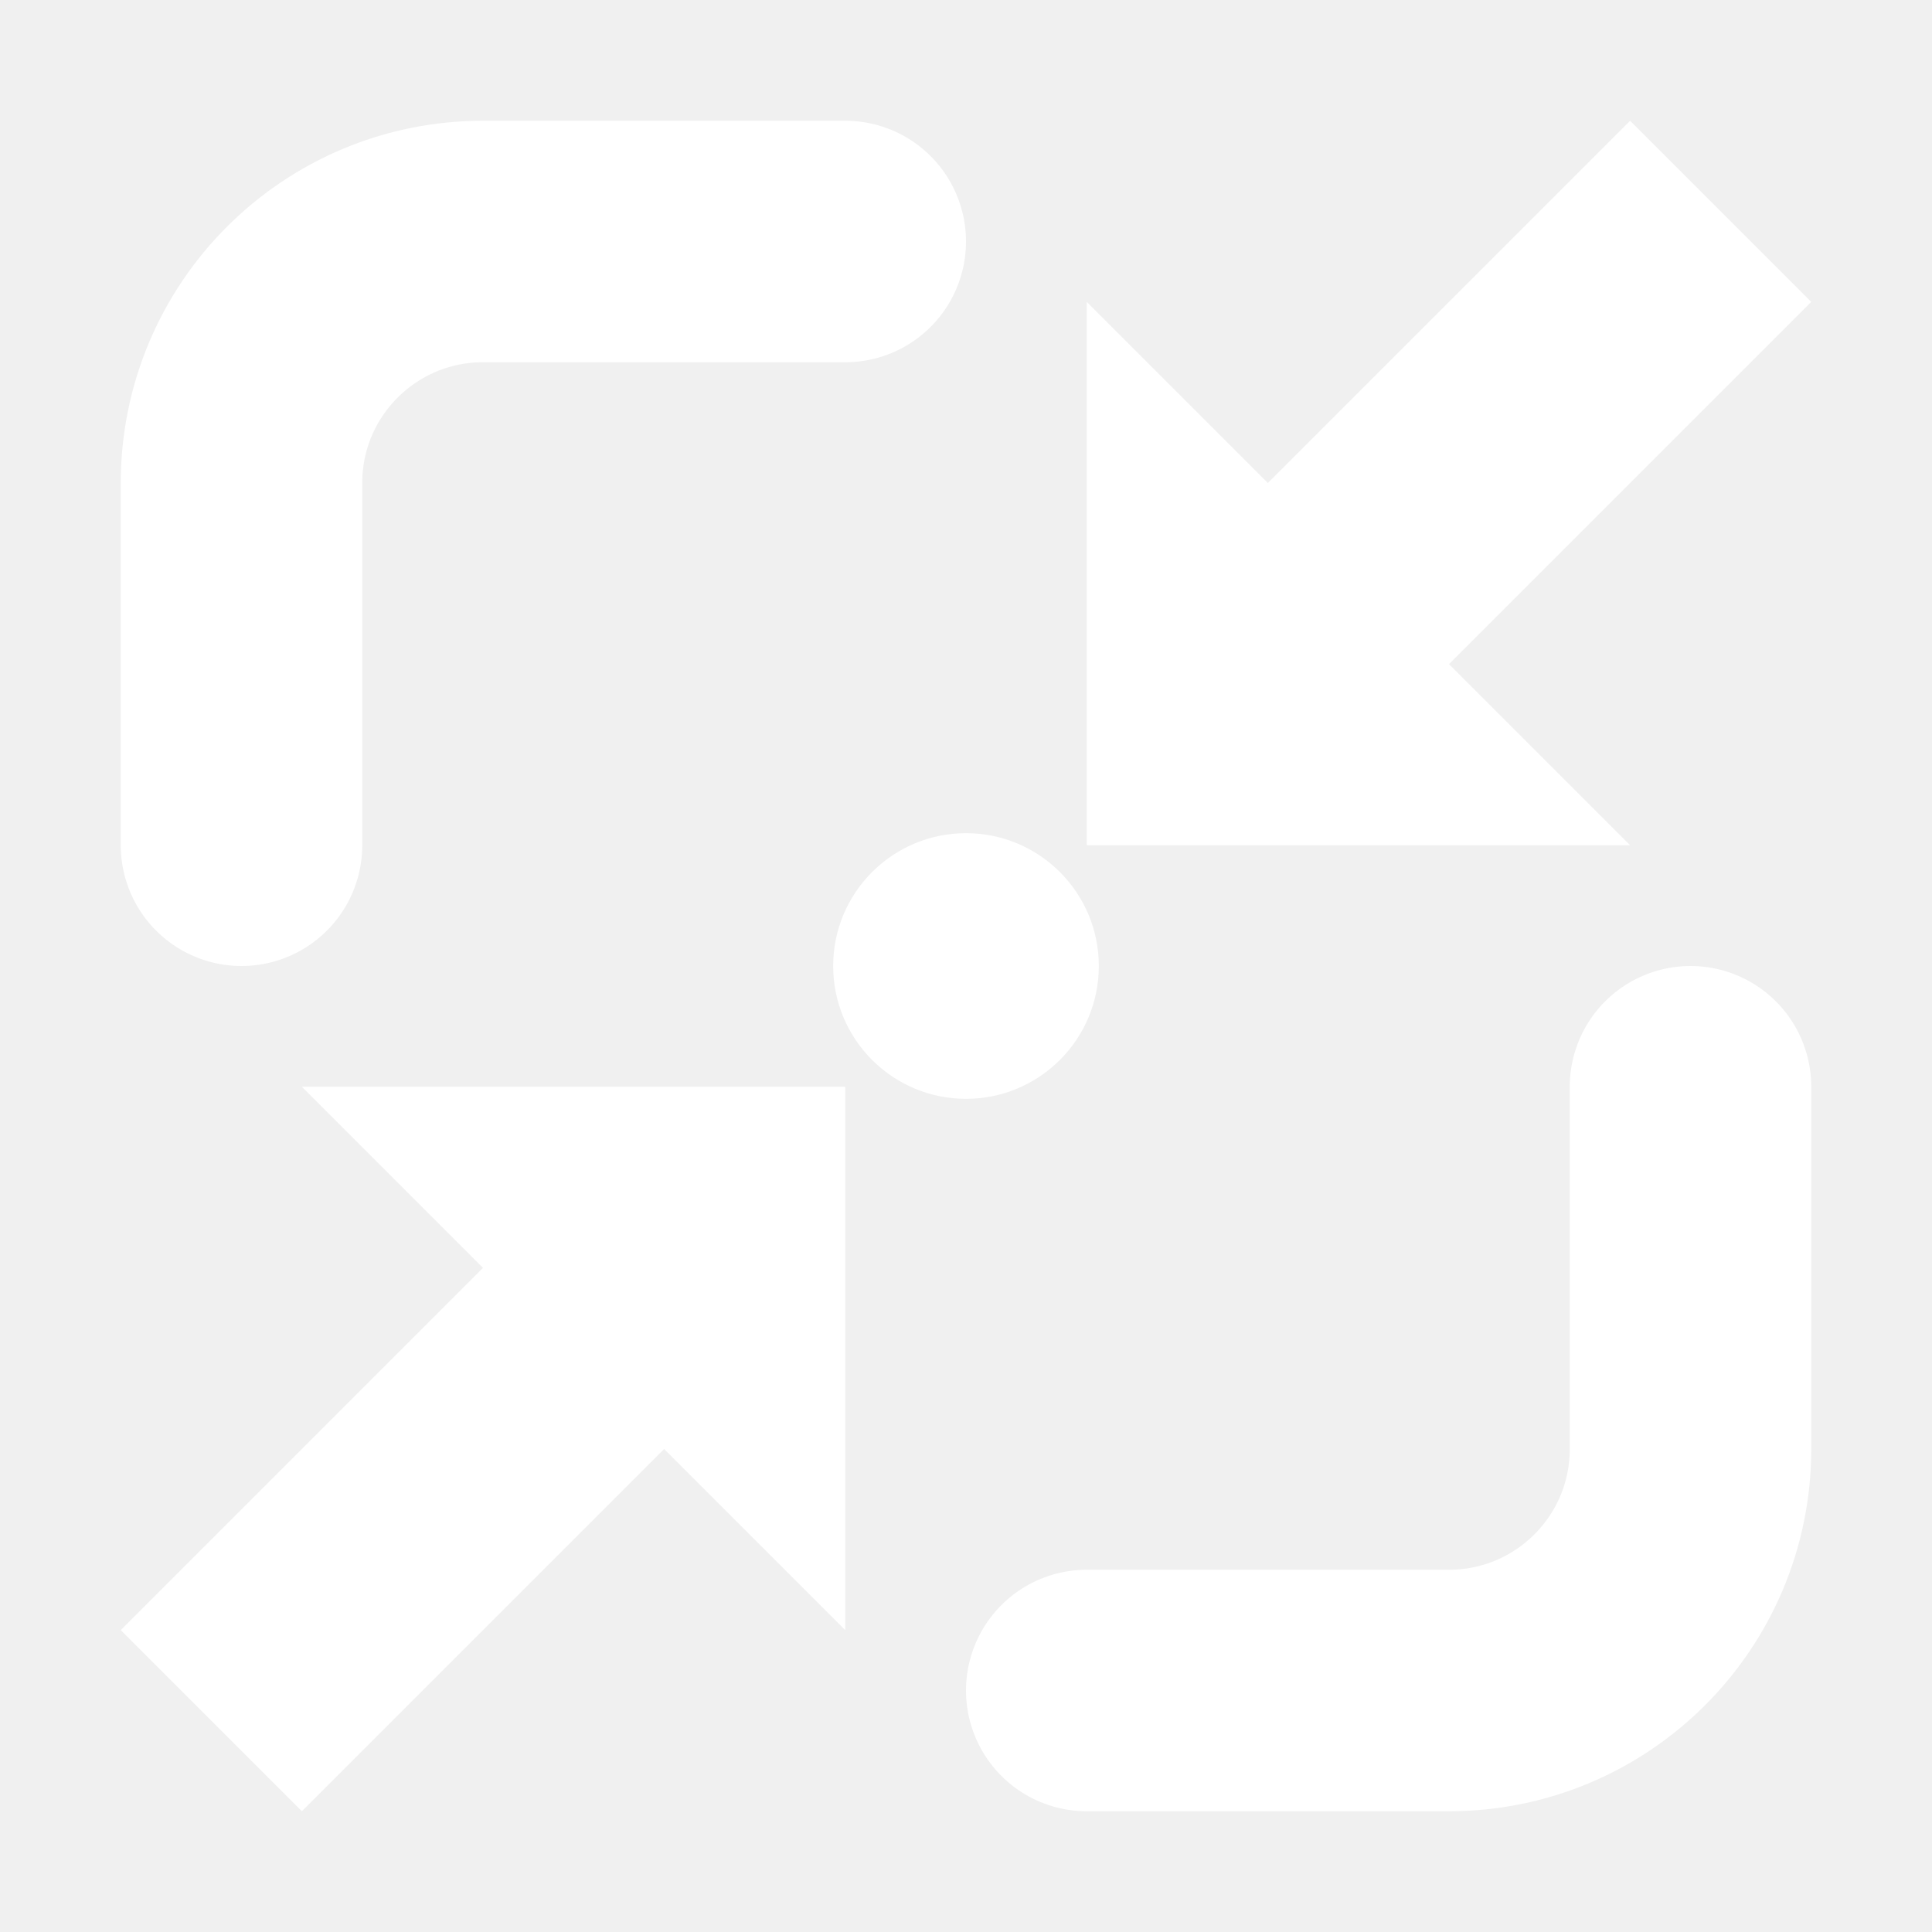
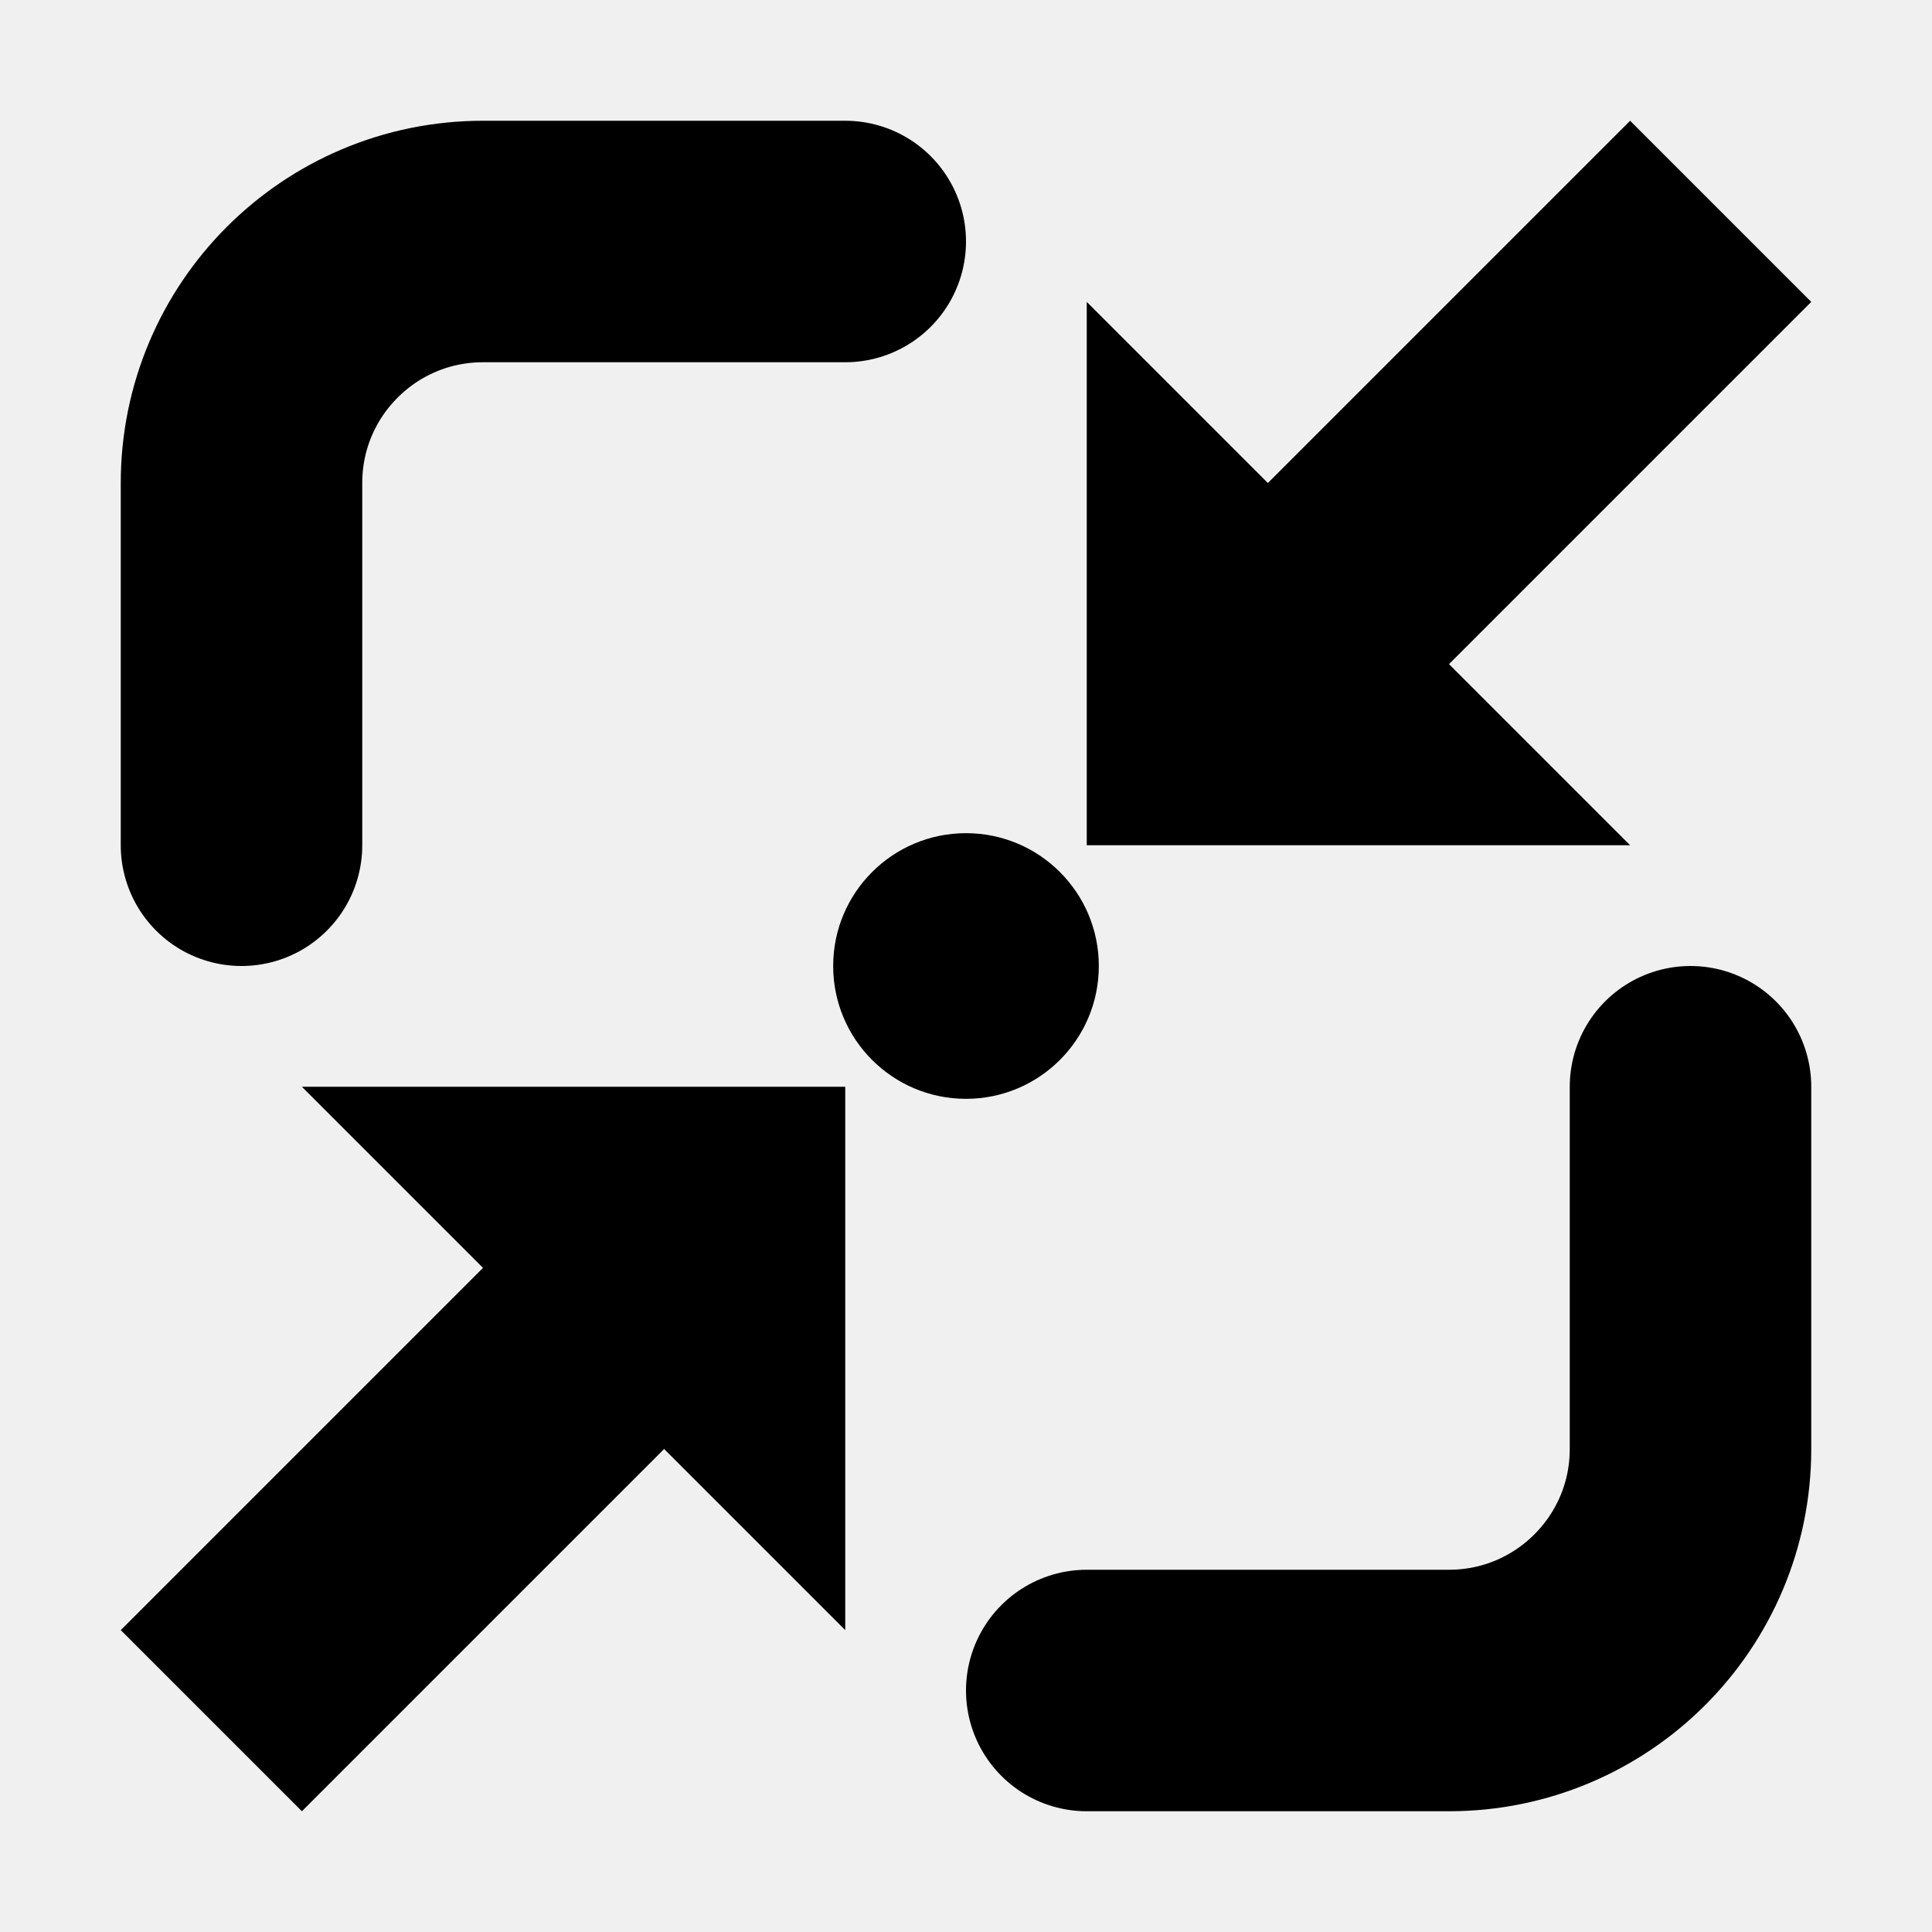
- <svg xmlns="http://www.w3.org/2000/svg" width="16" height="16">
-   <path d="M13.5 1 15 2.5l-3 3L13.5 7H9V2.5L10.5 4zM1 13.5 2.5 15l3-3L7 13.5V9H2.5L4 10.5z" fill="#fff" />
-   <path d="M7 2H4a2 2 0 00-2 2v3m7 7h3a2 2 0 002-2v-3" fill="none" stroke="#fff" stroke-width="2" stroke-linecap="round" />
-   <circle cx="8" cy="8" r="1.1" fill="#fff" />
+ <svg xmlns="http://www.w3.org/2000/svg" width="16" height="16" viewBox="0 0 16 16">
+   <path d="M13.5 1 15 2.5l-3 3L13.5 7H9V2.5L10.5 4zM1 13.5 2.5 15l3-3L7 13.5V9H2.5L4 10.5z" fill="currentColor" />
+   <path d="M7 2H4a2 2 0 00-2 2v3m7 7h3a2 2 0 002-2v-3" fill="none" stroke="currentColor" stroke-width="2" stroke-linecap="round" />
+   <circle cx="8" cy="8" r="1.1" fill="currentColor" />
</svg>
